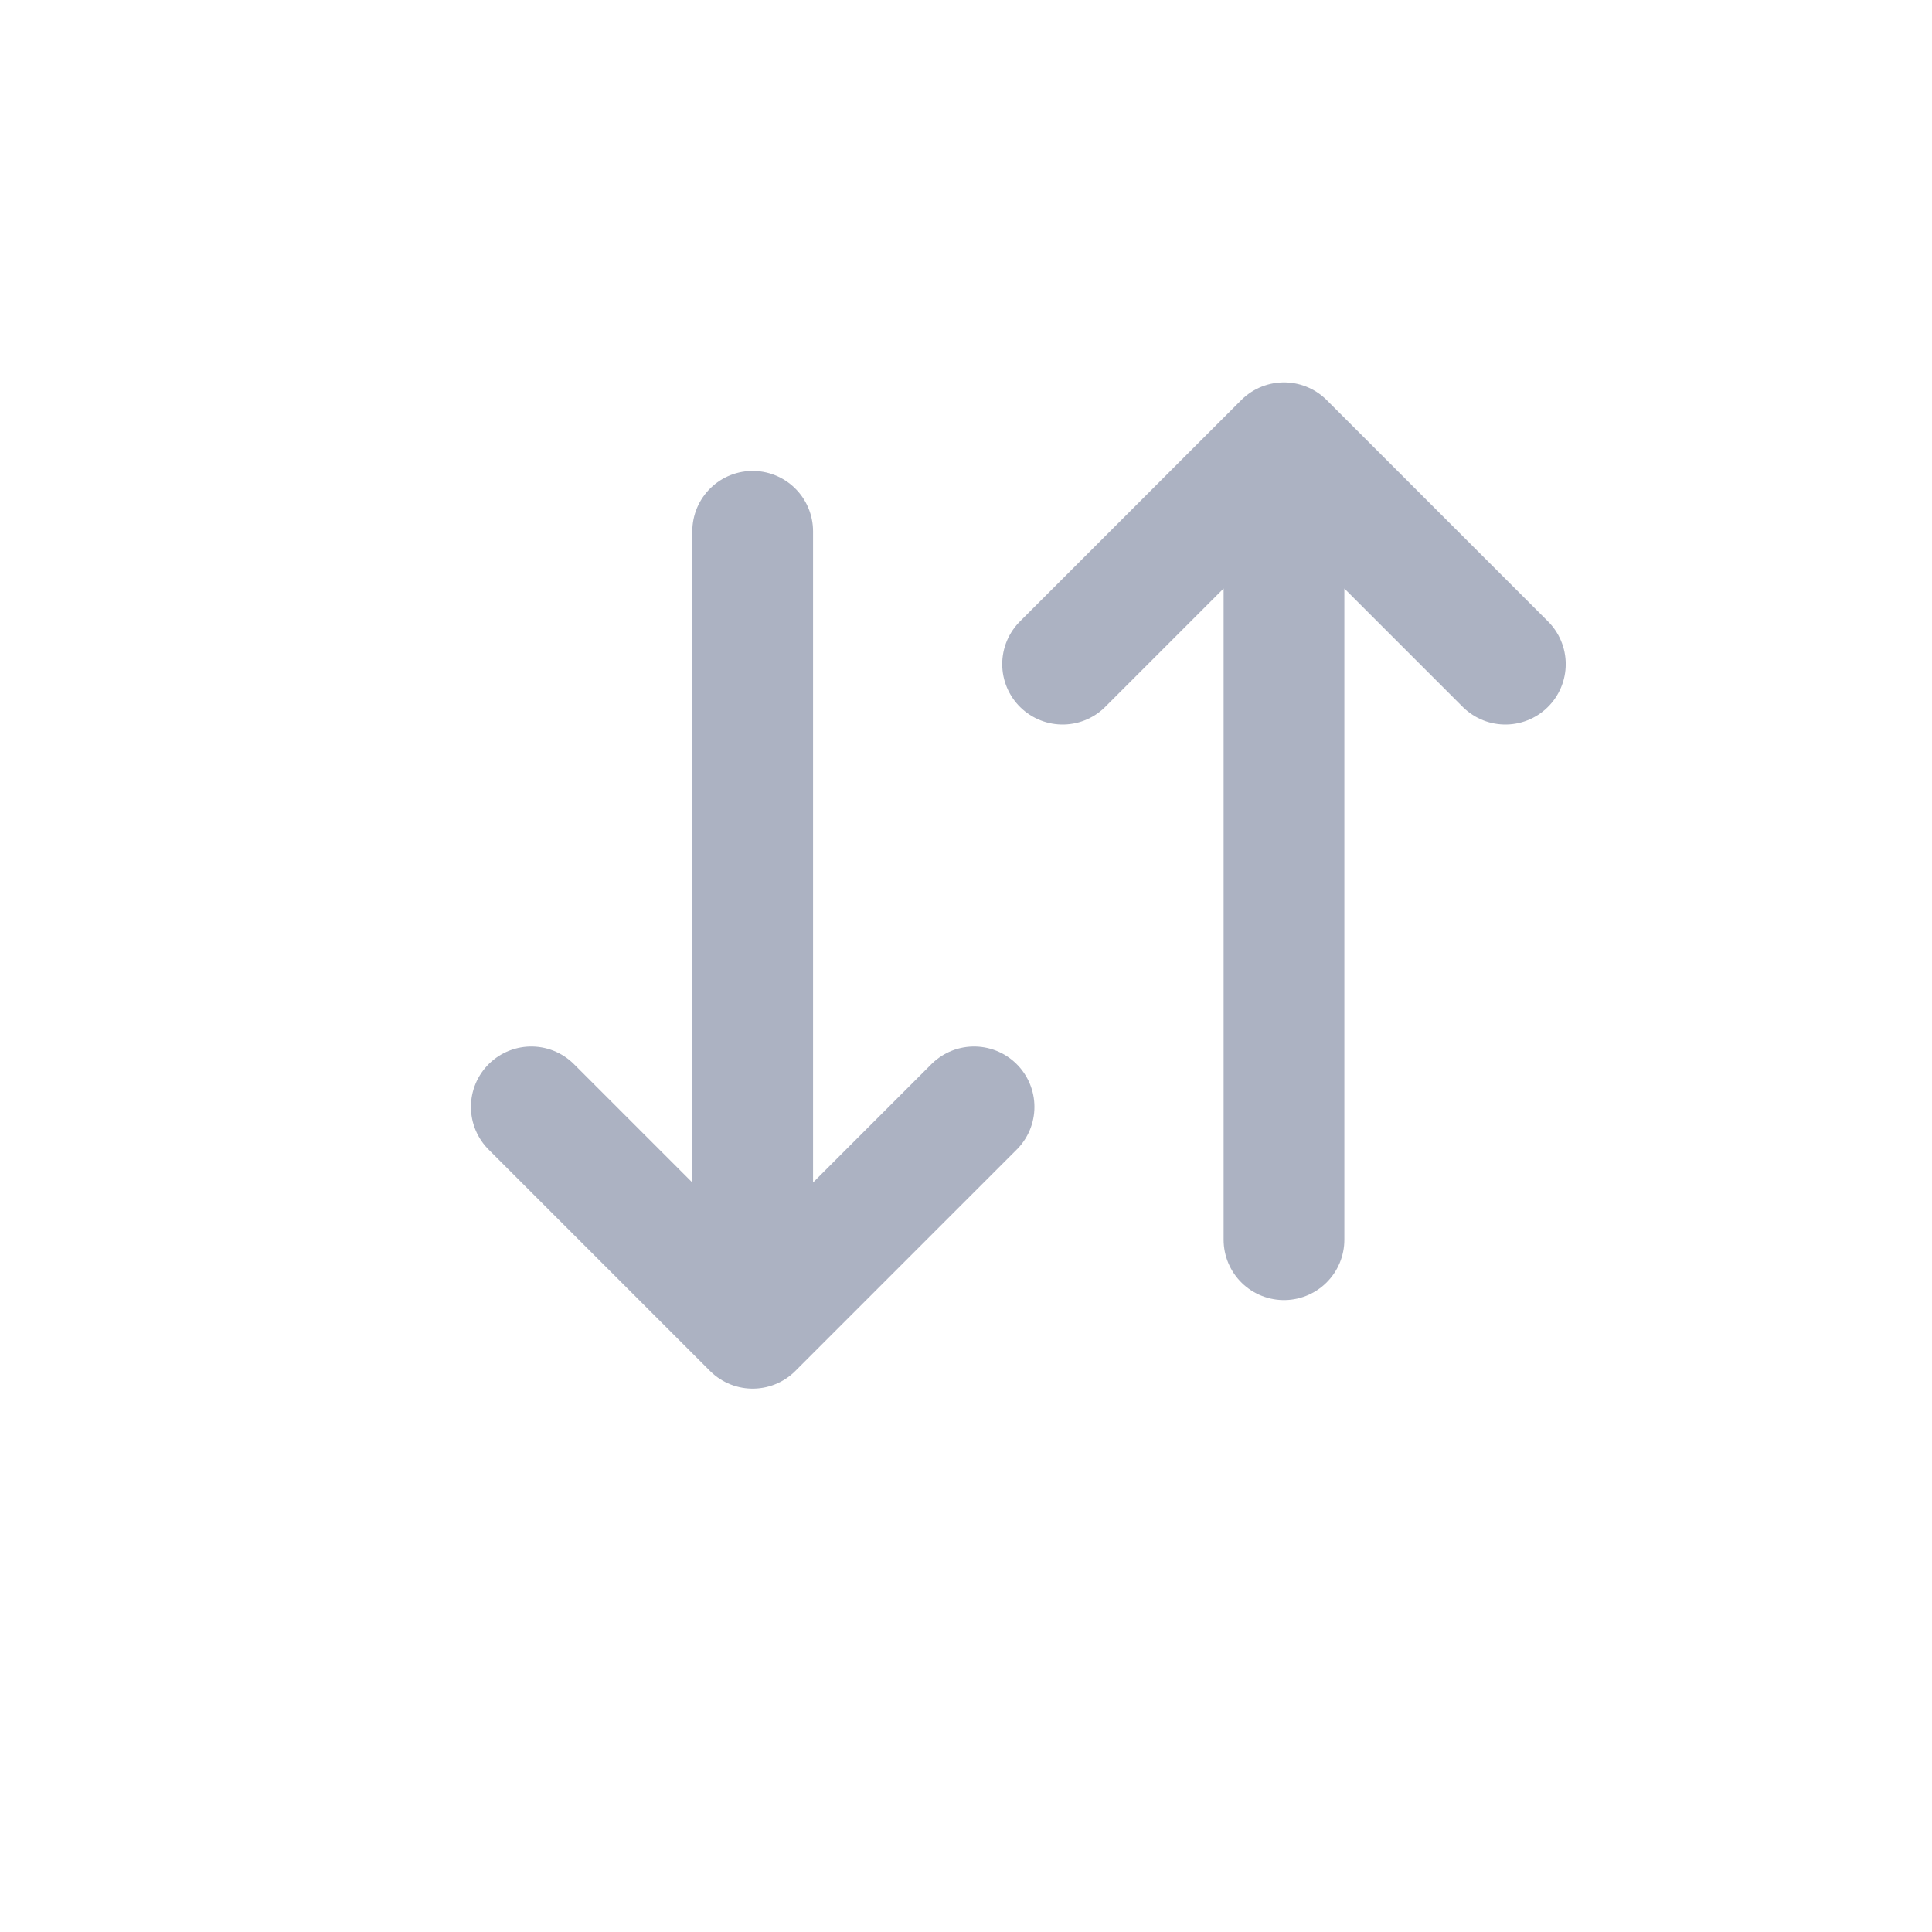
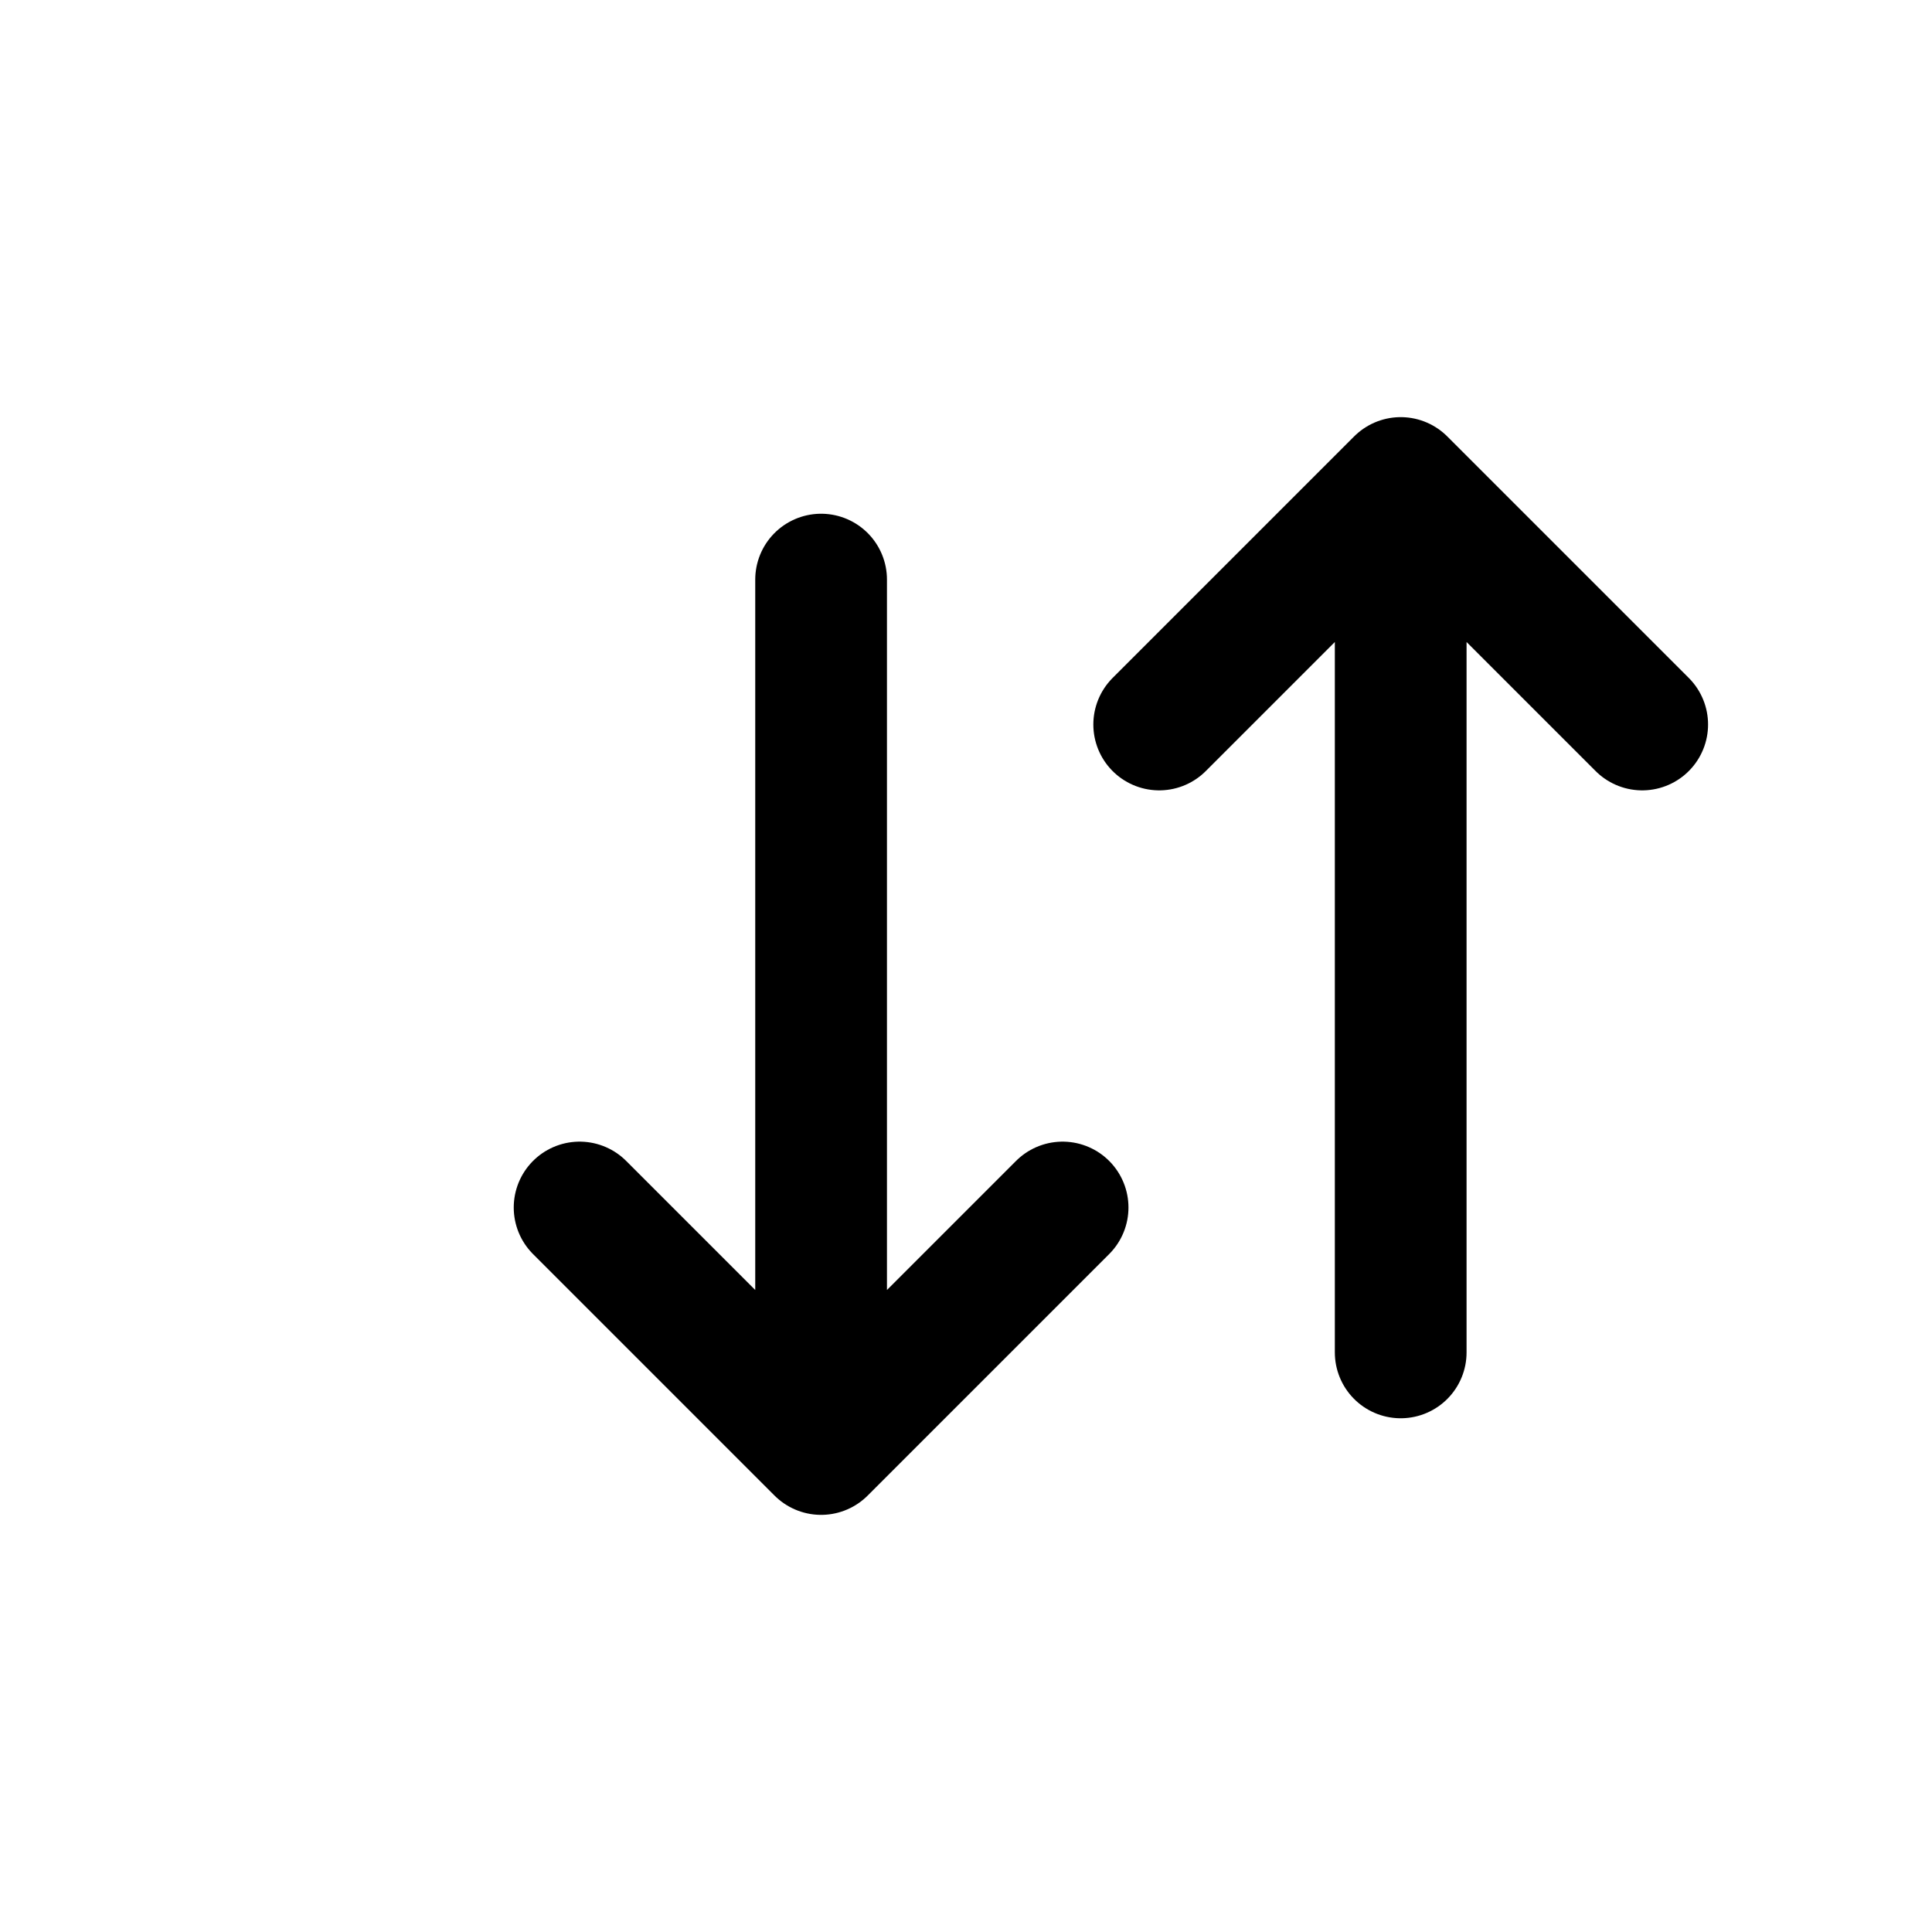
- <svg xmlns="http://www.w3.org/2000/svg" width="24" height="24" viewBox="0 0 24 24" fill="none">
-   <path d="M13.2 8.25L15.95 5.5M15.95 5.5L18.7 8.25M15.95 5.5V15.4" stroke="#ACB2C2" stroke-width="1.5" stroke-linecap="round" stroke-linejoin="round" />
-   <path d="M6.6 13.75L9.35 16.5M9.35 16.5L12.1 13.75M9.35 16.5V6.6" stroke="#ACB2C2" stroke-width="1.5" stroke-linecap="round" stroke-linejoin="round" />
+ <svg xmlns="http://www.w3.org/2000/svg" width="22" height="22" viewBox="0 0 22 22" fill="none">
+   <path d="M13.2 8.25L15.95 5.5M15.95 5.5L18.7 8.25M15.95 5.5V15.4" stroke="currentColor" stroke-width="1.5" stroke-linecap="round" stroke-linejoin="round" />
+   <path d="M6.6 13.75L9.35 16.5M9.35 16.5L12.1 13.75M9.35 16.5V6.6" stroke="currentColor" stroke-width="1.5" stroke-linecap="round" stroke-linejoin="round" />
</svg>
